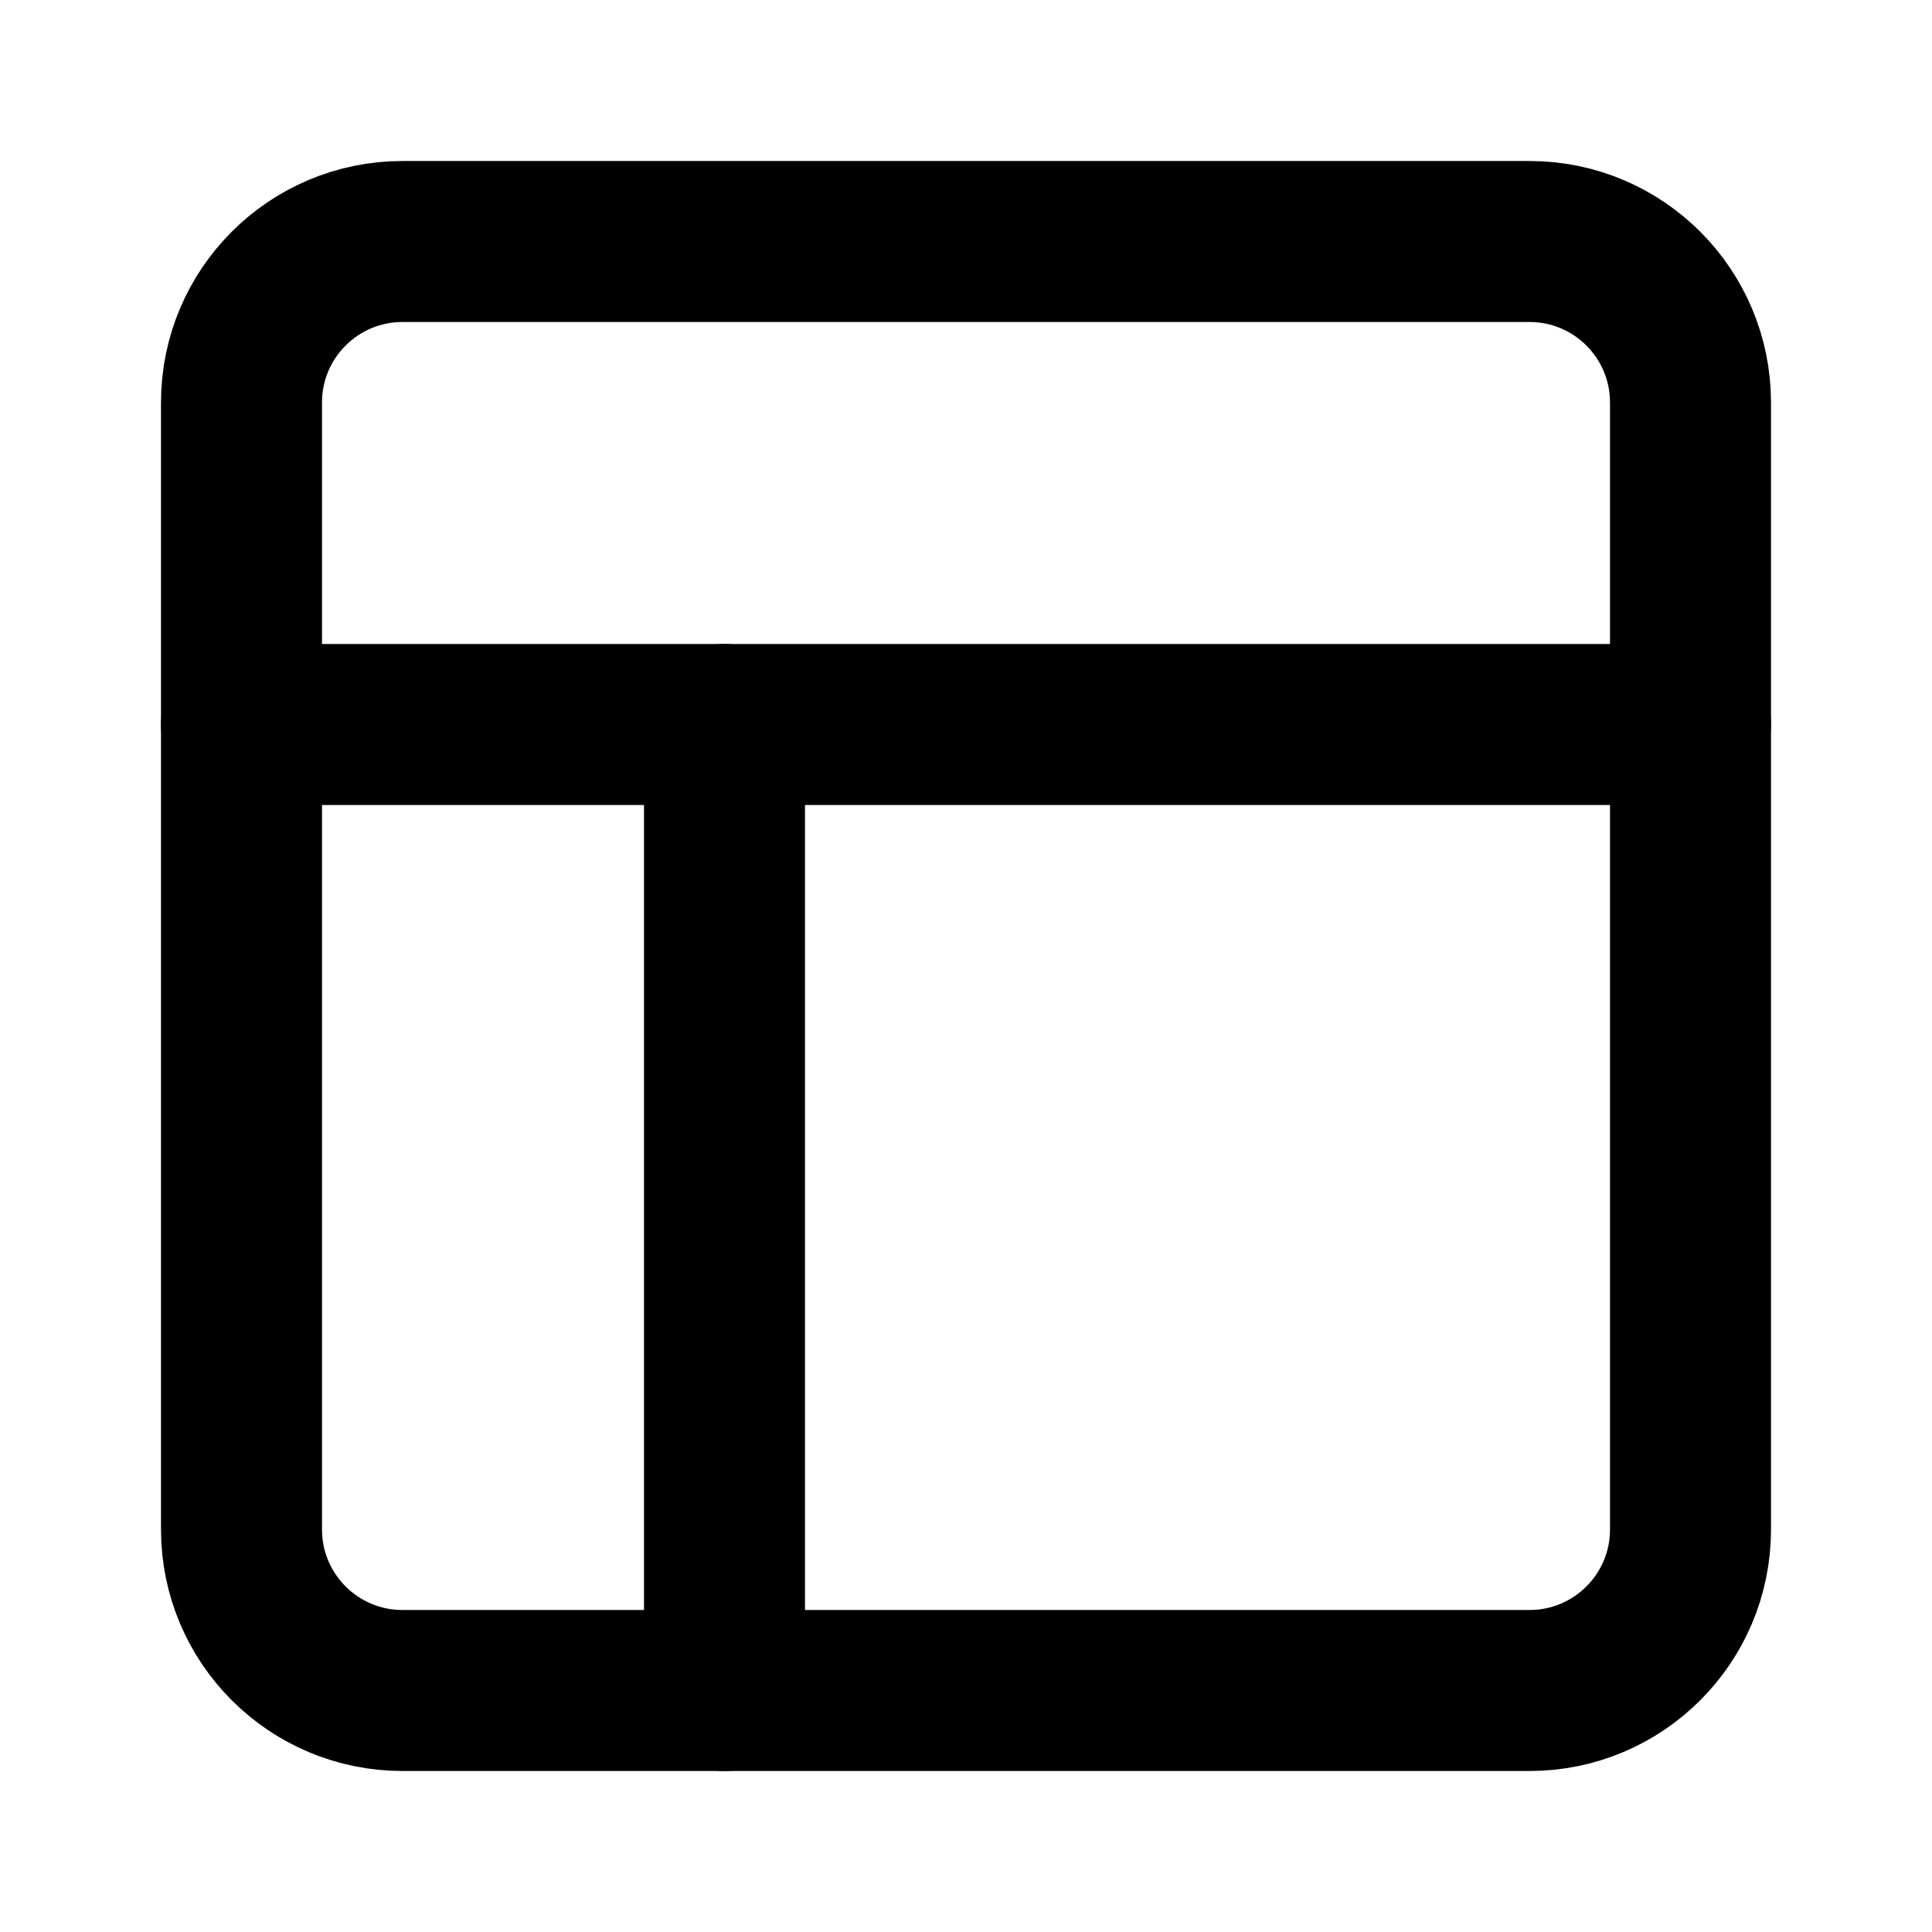
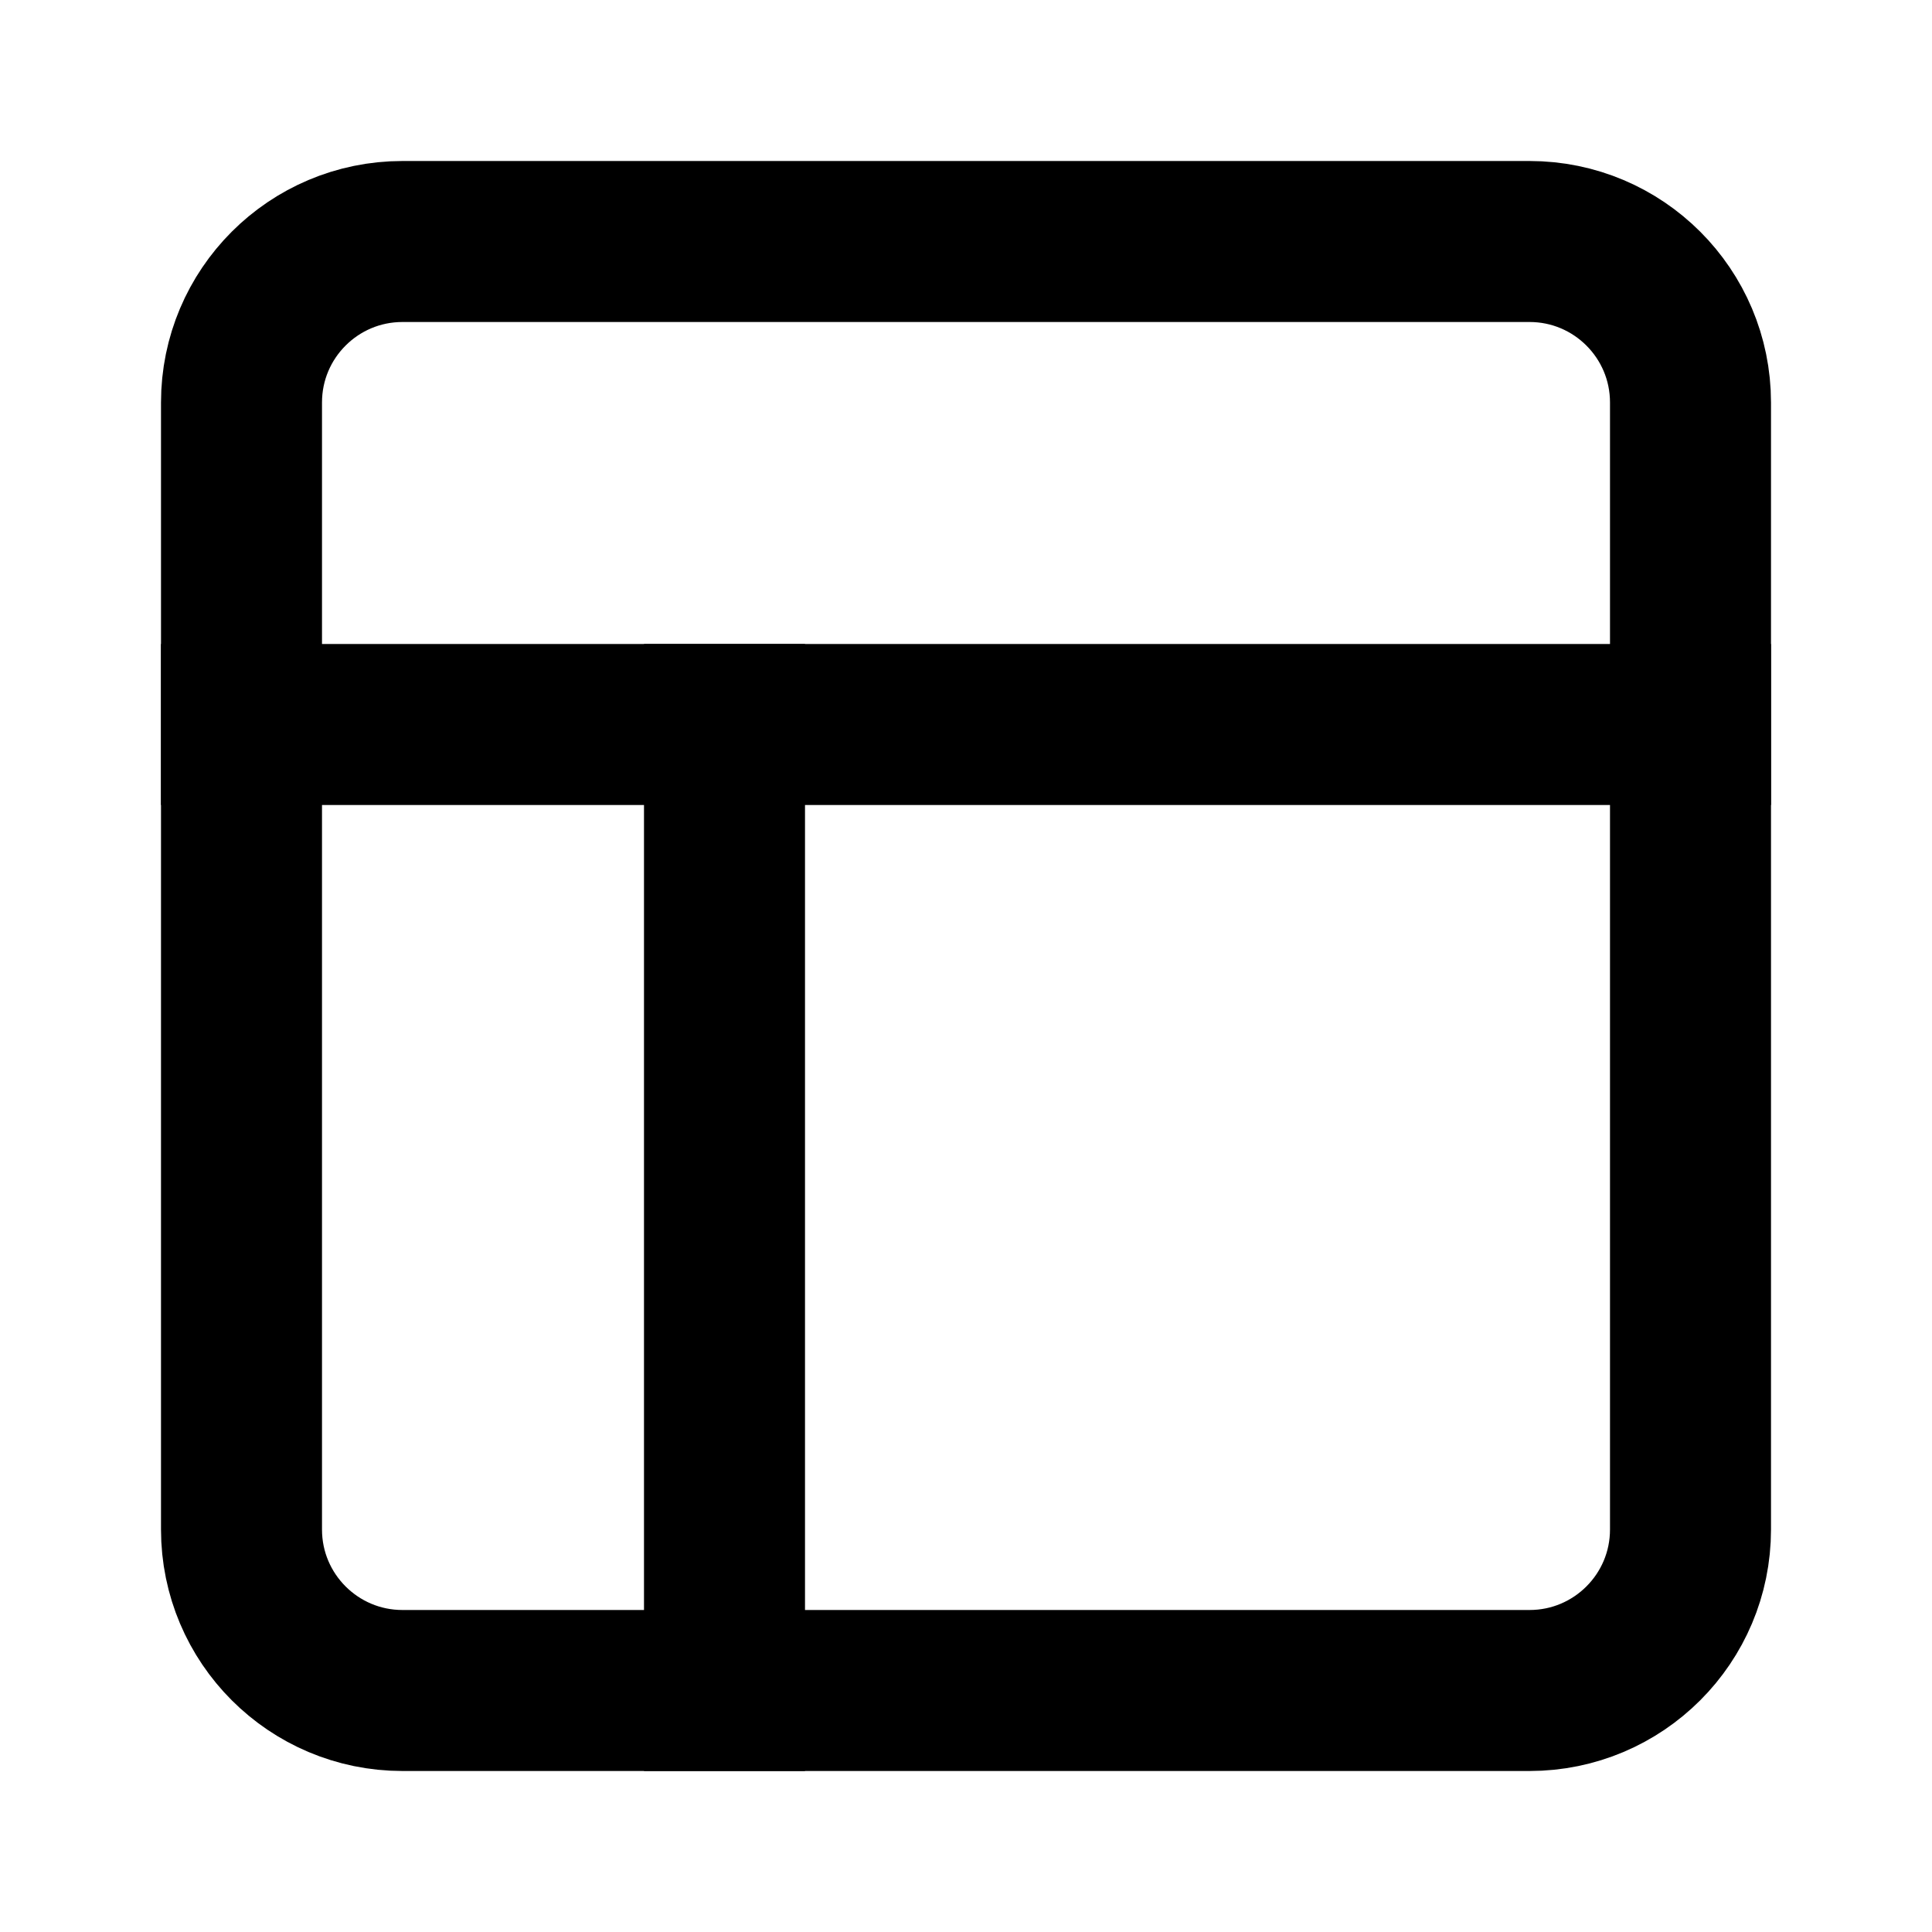
- <svg xmlns="http://www.w3.org/2000/svg" width="24" height="24" viewBox="0 0 24 24" fill="none" stroke="currentColor" stroke-width="2" stroke-linecap="round" stroke-linejoin="round">
+ <svg xmlns="http://www.w3.org/2000/svg" width="24" height="24" viewBox="0 0 24 24" fill="none" stroke="currentColor" stroke-width="2" stroke-linecap="square" stroke-linejoin="miter">
  <rect x="3" y="3" width="18" height="18" rx="2" ry="2" />
  <line x1="3" y1="9" x2="21" y2="9" />
  <line x1="9" y1="21" x2="9" y2="9" />
</svg>
